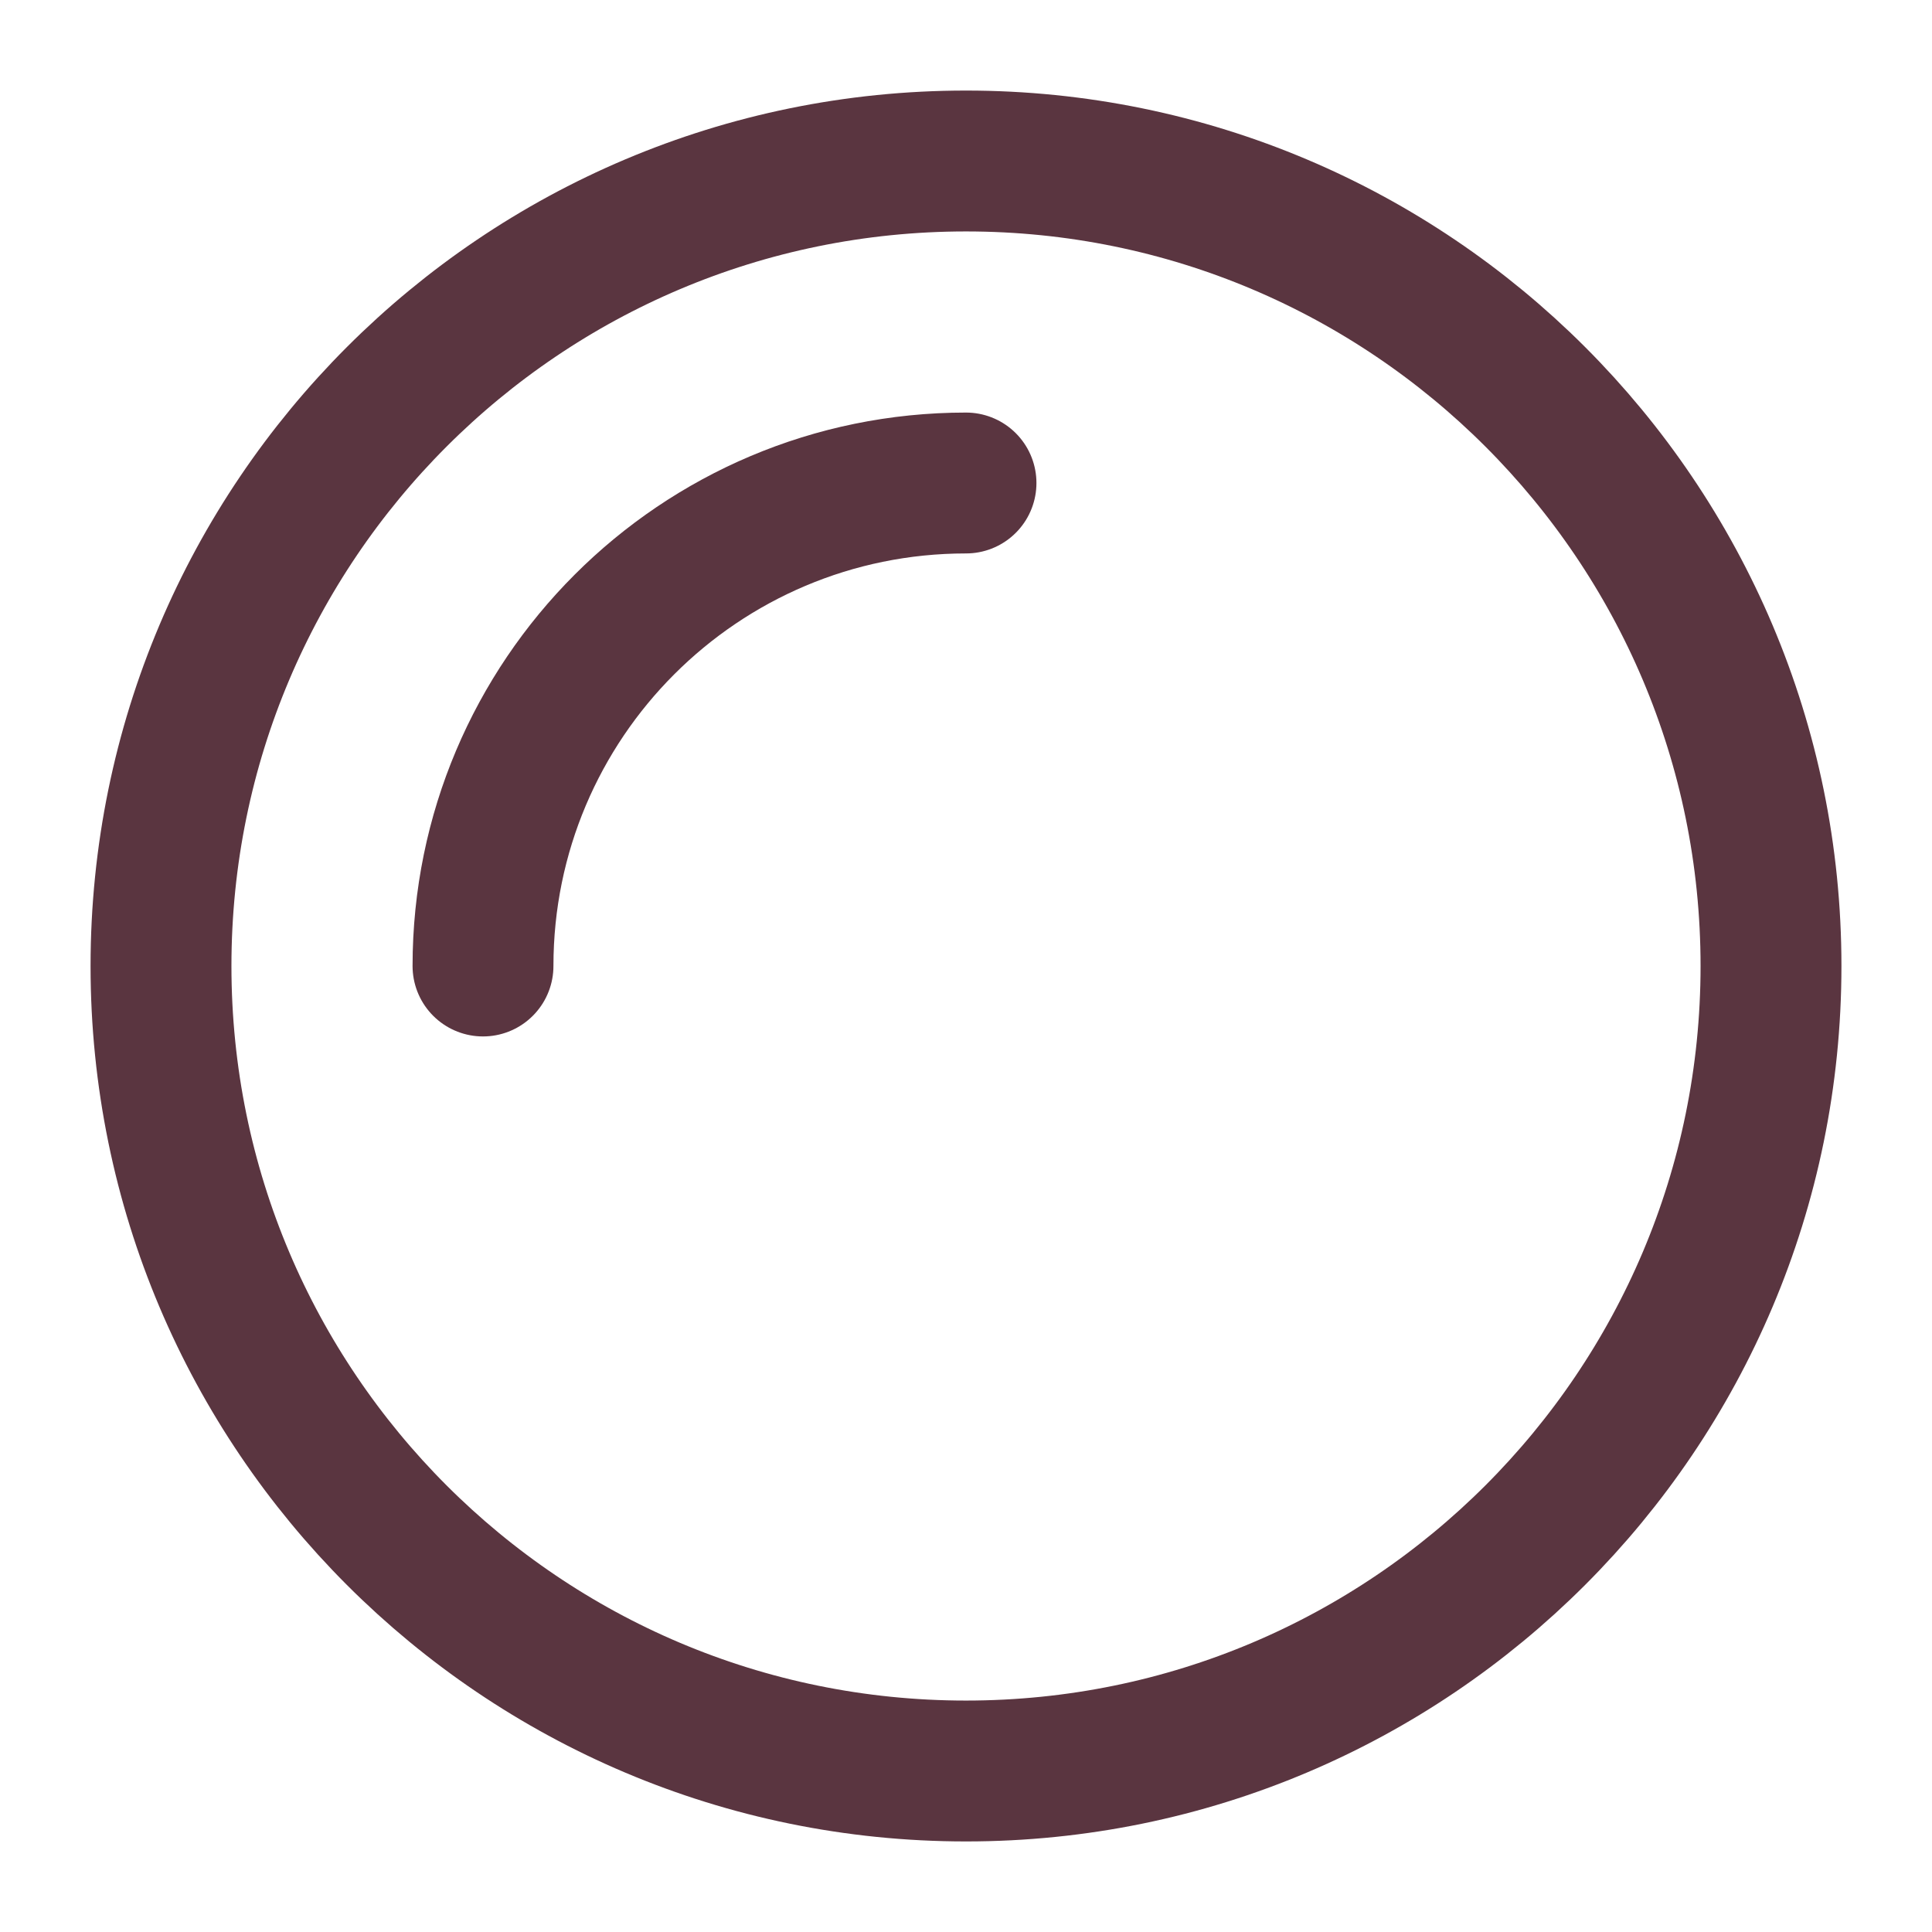
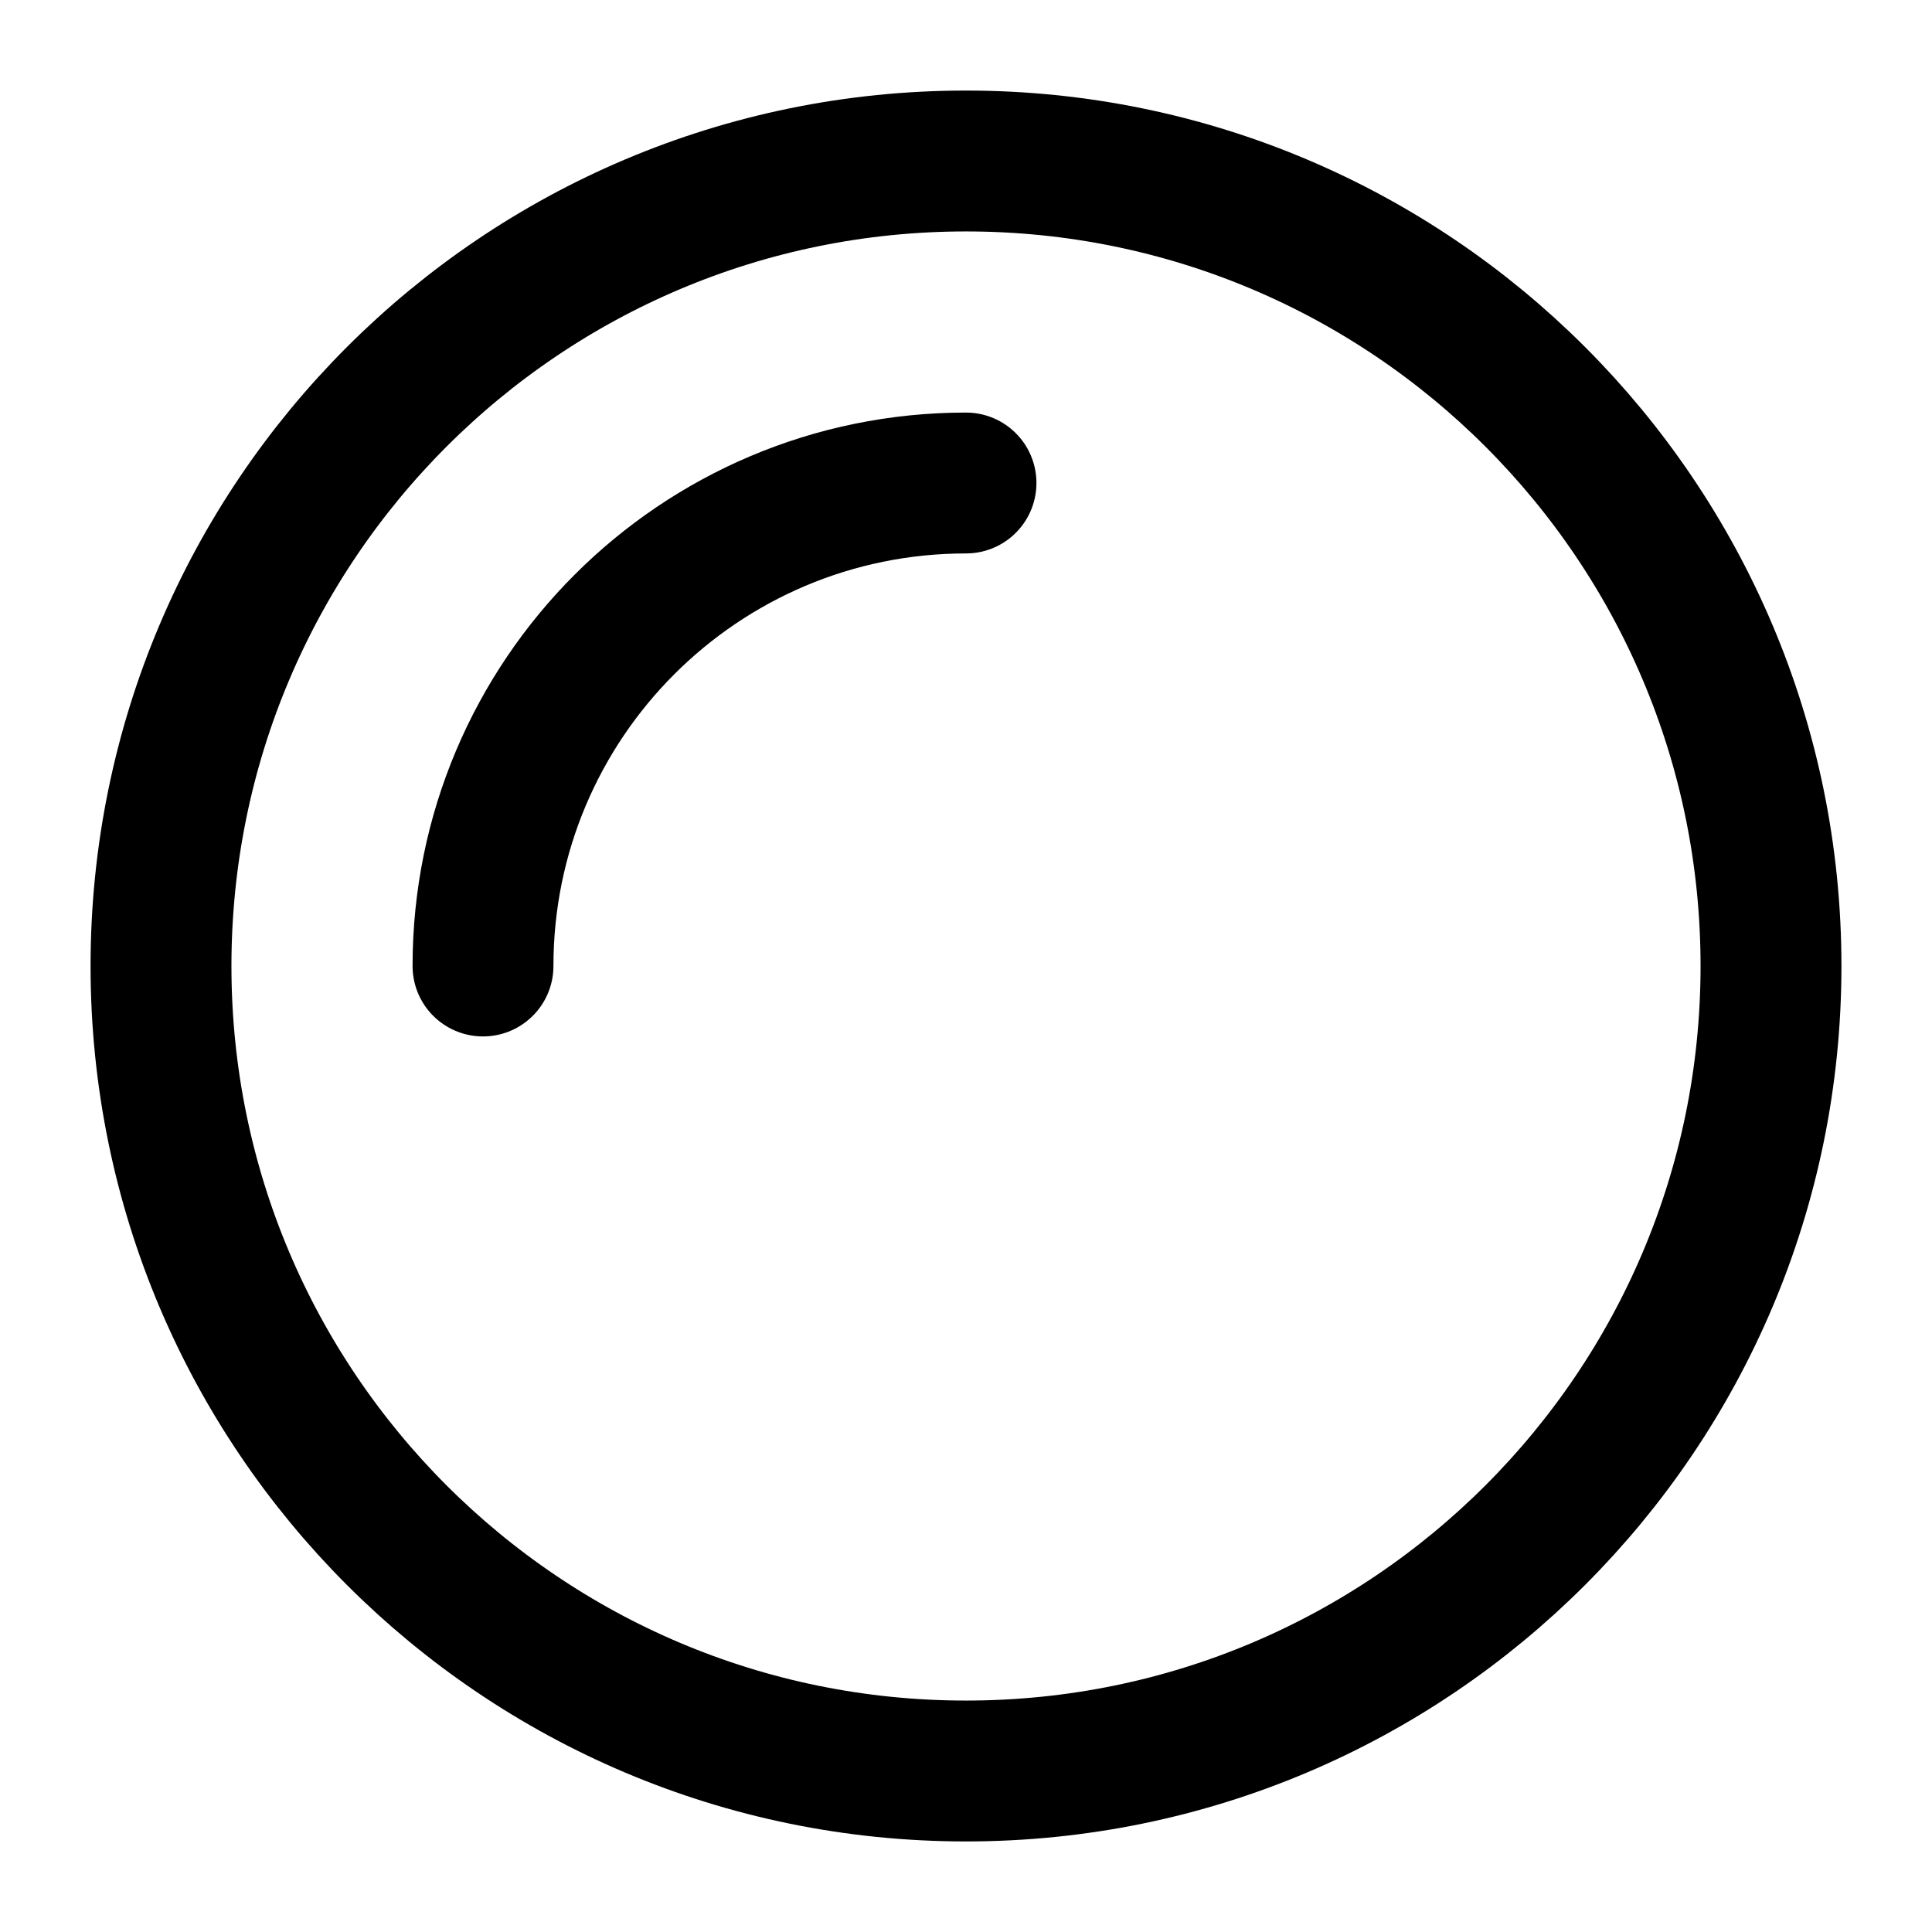
<svg xmlns="http://www.w3.org/2000/svg" width="48" height="48" viewBox="0 0 48 48">
  <rect width="48" height="48" fill="rgba(255,255,255,0.01)" />
-   <path d="M24,44A20,20,0,1,0,4,24,20,20,0,0,0,24,44Z" fill="none" stroke="#5a3540" stroke-linecap="round" stroke-linejoin="round" stroke-width="3.5" />
-   <path d="M24,36h0A12,12,0,0,0,36,24" transform="translate(48 48) rotate(180)" fill="none" stroke="#5a3540" stroke-linecap="round" stroke-linejoin="round" stroke-width="3.5" />
+   <path d="M24,44A20,20,0,1,0,4,24,20,20,0,0,0,24,44Z" fill="none" stroke="#000000" stroke-linecap="round" stroke-linejoin="round" stroke-width="3.5" />
+   <path d="M24,36h0A12,12,0,0,0,36,24" transform="translate(48 48) rotate(180)" fill="none" stroke="#000000" stroke-linecap="round" stroke-linejoin="round" stroke-width="3.5" />
</svg>
